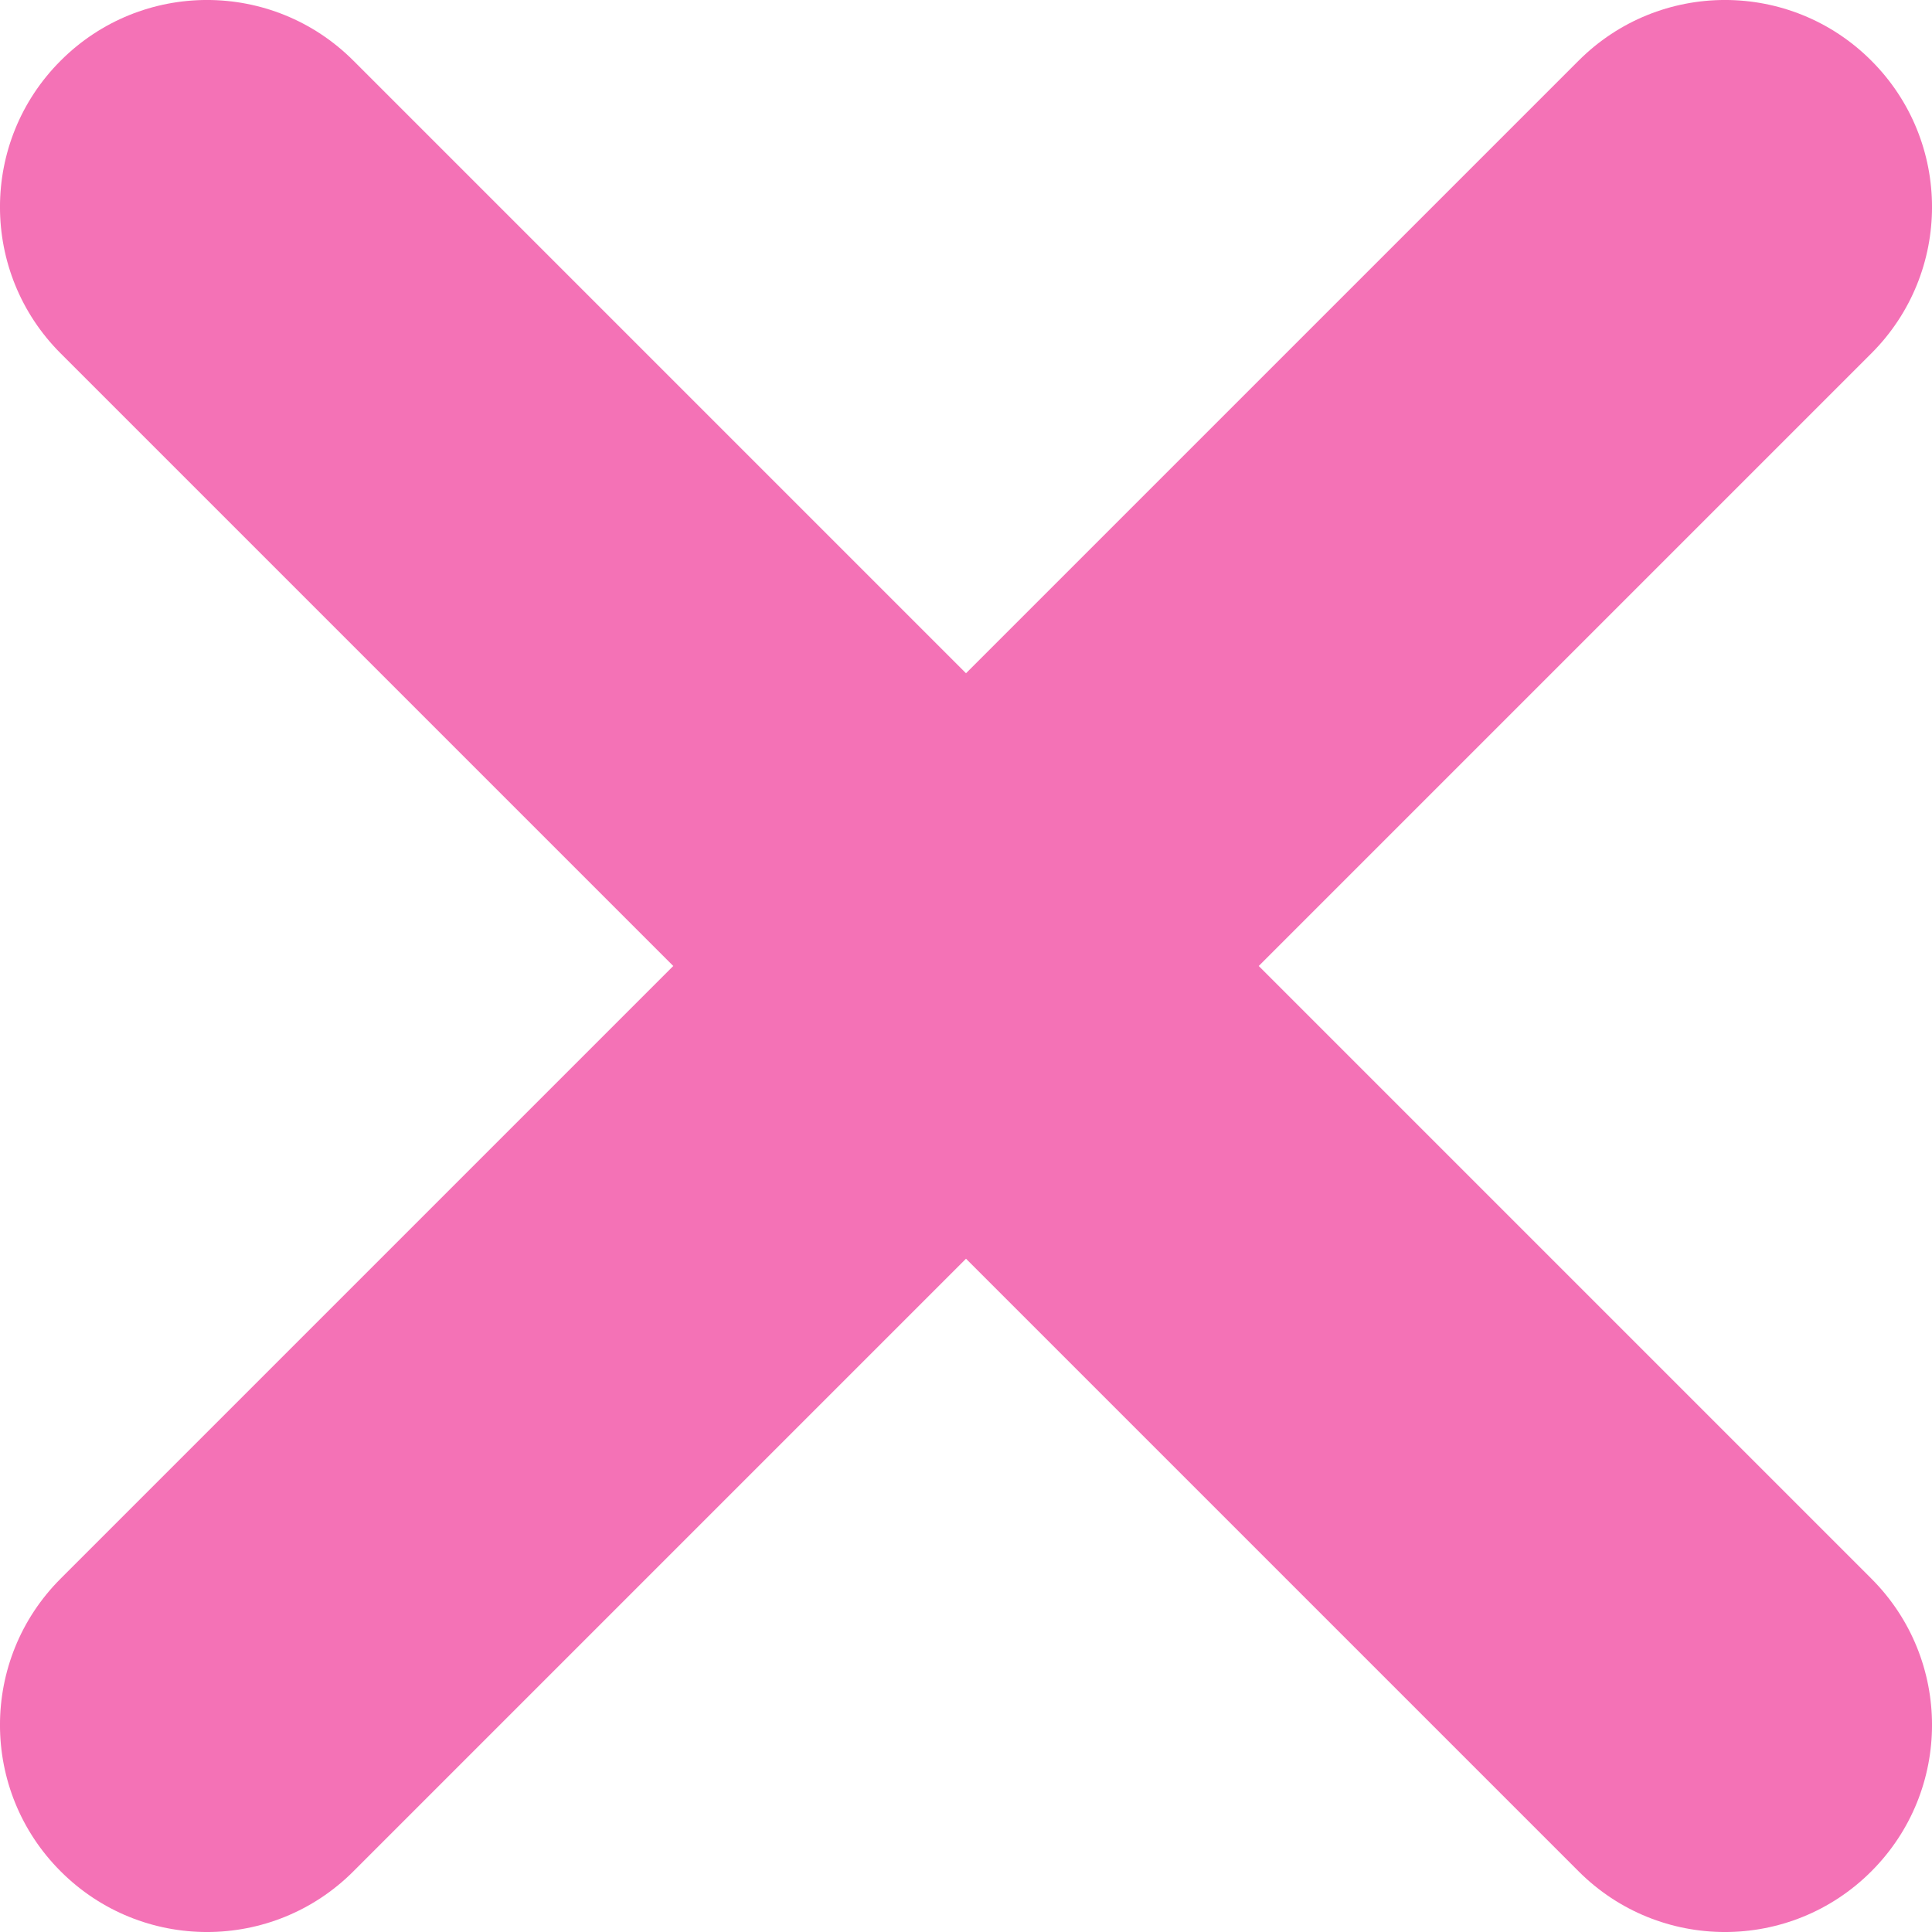
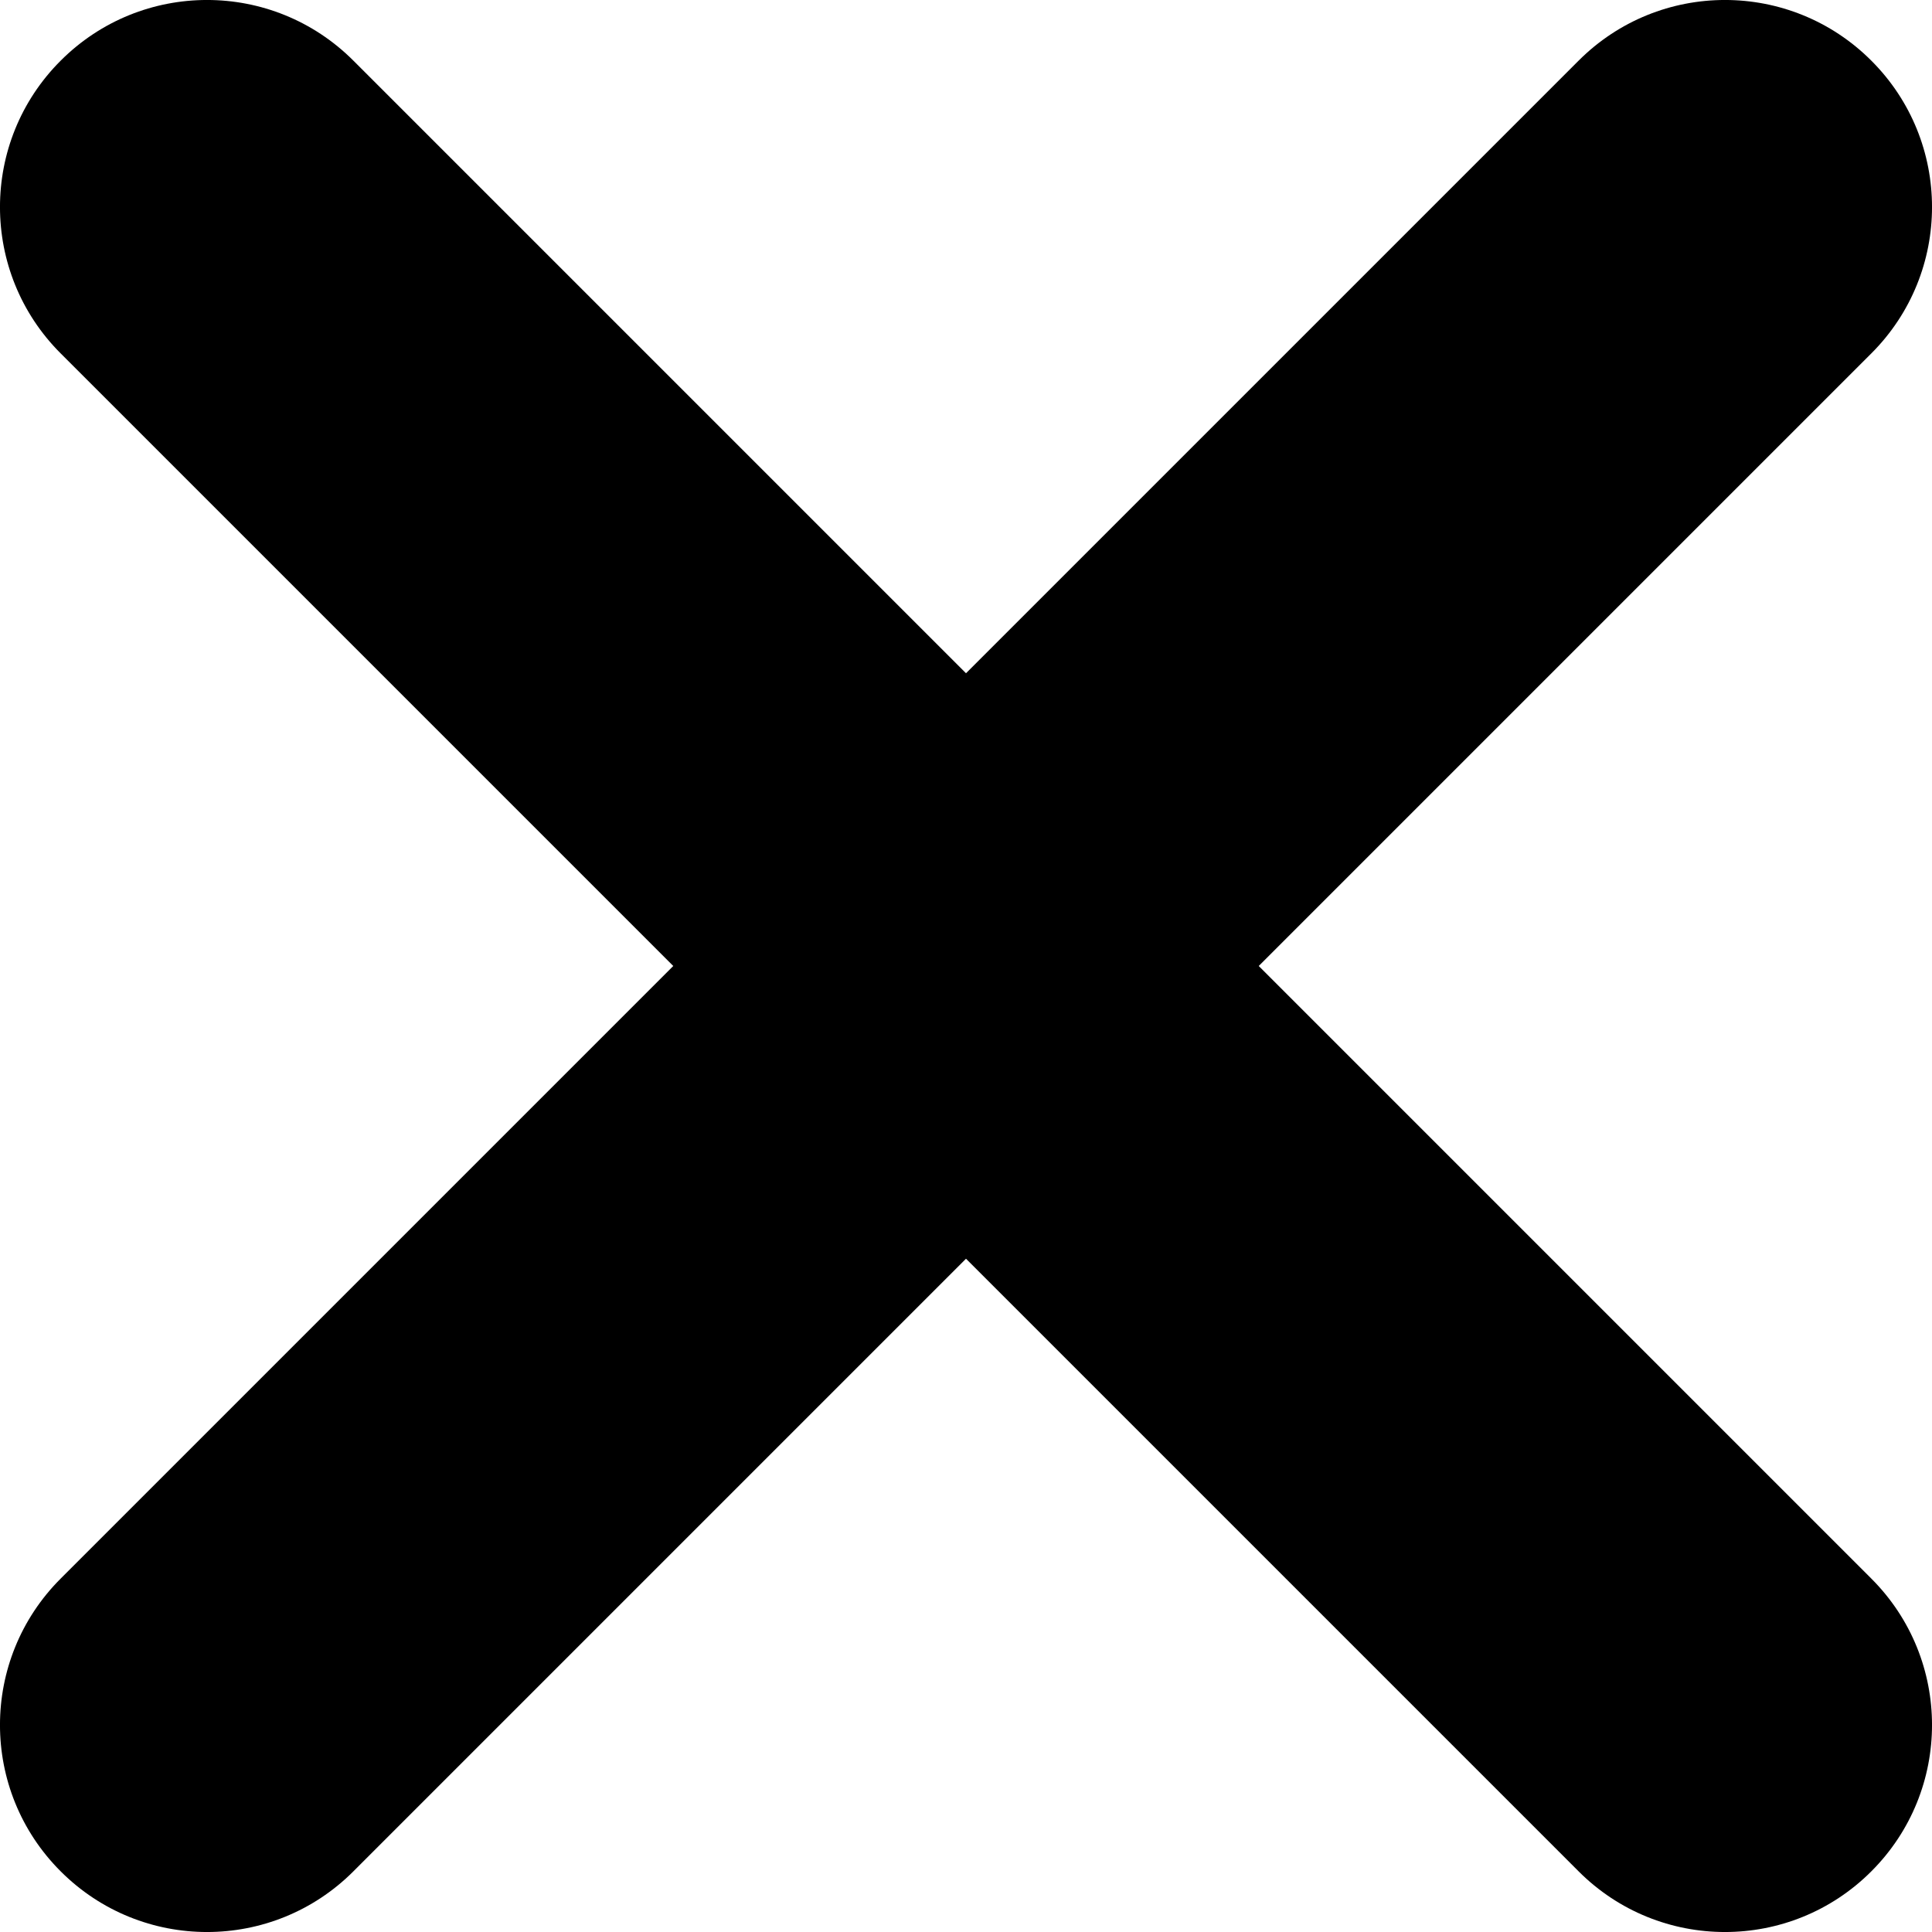
<svg xmlns="http://www.w3.org/2000/svg" width="25" height="25" viewBox="0 0 25 25" fill="none">
-   <path fill-rule="evenodd" clip-rule="evenodd" d="M24.215 0.785C23.169 -0.262 21.473 -0.262 20.427 0.785L12.5 8.712L4.573 0.785C3.527 -0.262 1.831 -0.262 0.785 0.785C-0.262 1.831 -0.262 3.527 0.785 4.573L8.712 12.5L0.785 20.427C-0.262 21.473 -0.262 23.169 0.785 24.215C1.831 25.262 3.527 25.262 4.573 24.215L12.5 16.288L20.427 24.215C21.473 25.262 23.169 25.262 24.215 24.215C25.262 23.169 25.262 21.473 24.215 20.427L16.288 12.5L24.215 4.573C25.262 3.527 25.262 1.831 24.215 0.785Z" fill="#F472B6" />
+   <path fill-rule="evenodd" clip-rule="evenodd" d="M24.215 0.785C23.169 -0.262 21.473 -0.262 20.427 0.785L12.5 8.712L4.573 0.785C3.527 -0.262 1.831 -0.262 0.785 0.785C-0.262 1.831 -0.262 3.527 0.785 4.573L8.712 12.5L0.785 20.427C-0.262 21.473 -0.262 23.169 0.785 24.215C1.831 25.262 3.527 25.262 4.573 24.215L12.5 16.288L20.427 24.215C21.473 25.262 23.169 25.262 24.215 24.215C25.262 23.169 25.262 21.473 24.215 20.427L16.288 12.5L24.215 4.573C25.262 3.527 25.262 1.831 24.215 0.785Z" fill="currentColor" />
</svg>
